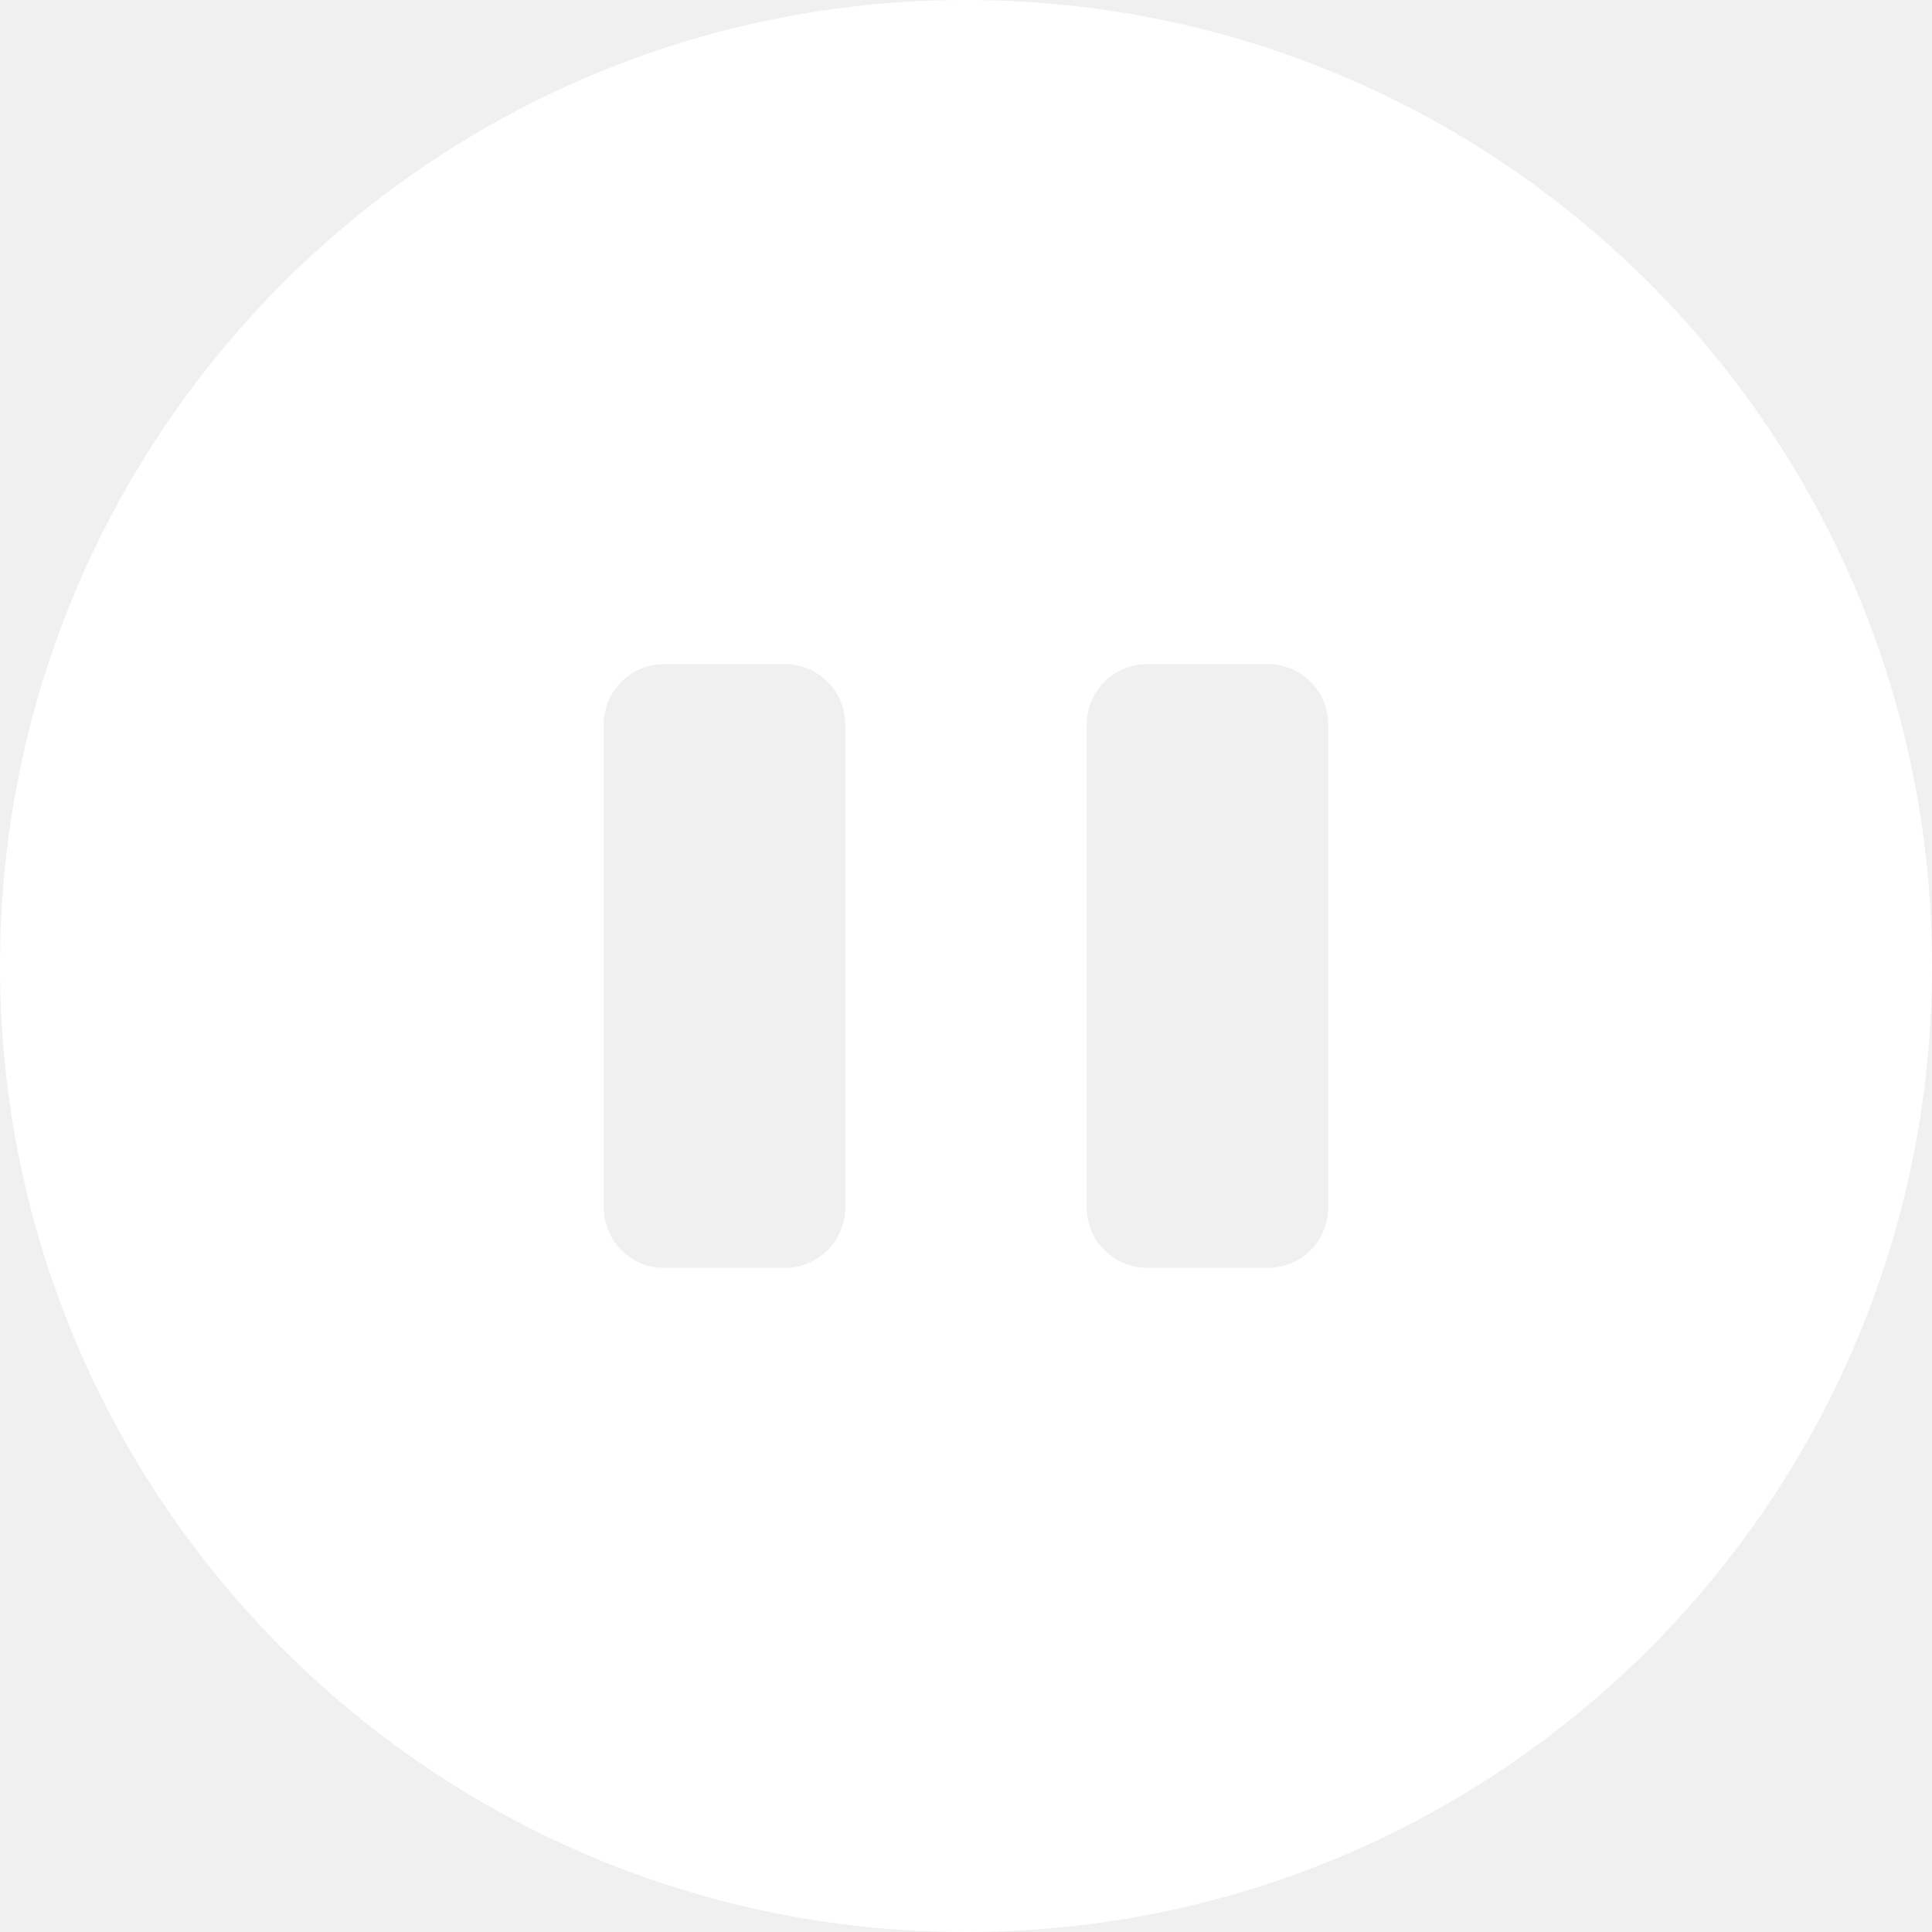
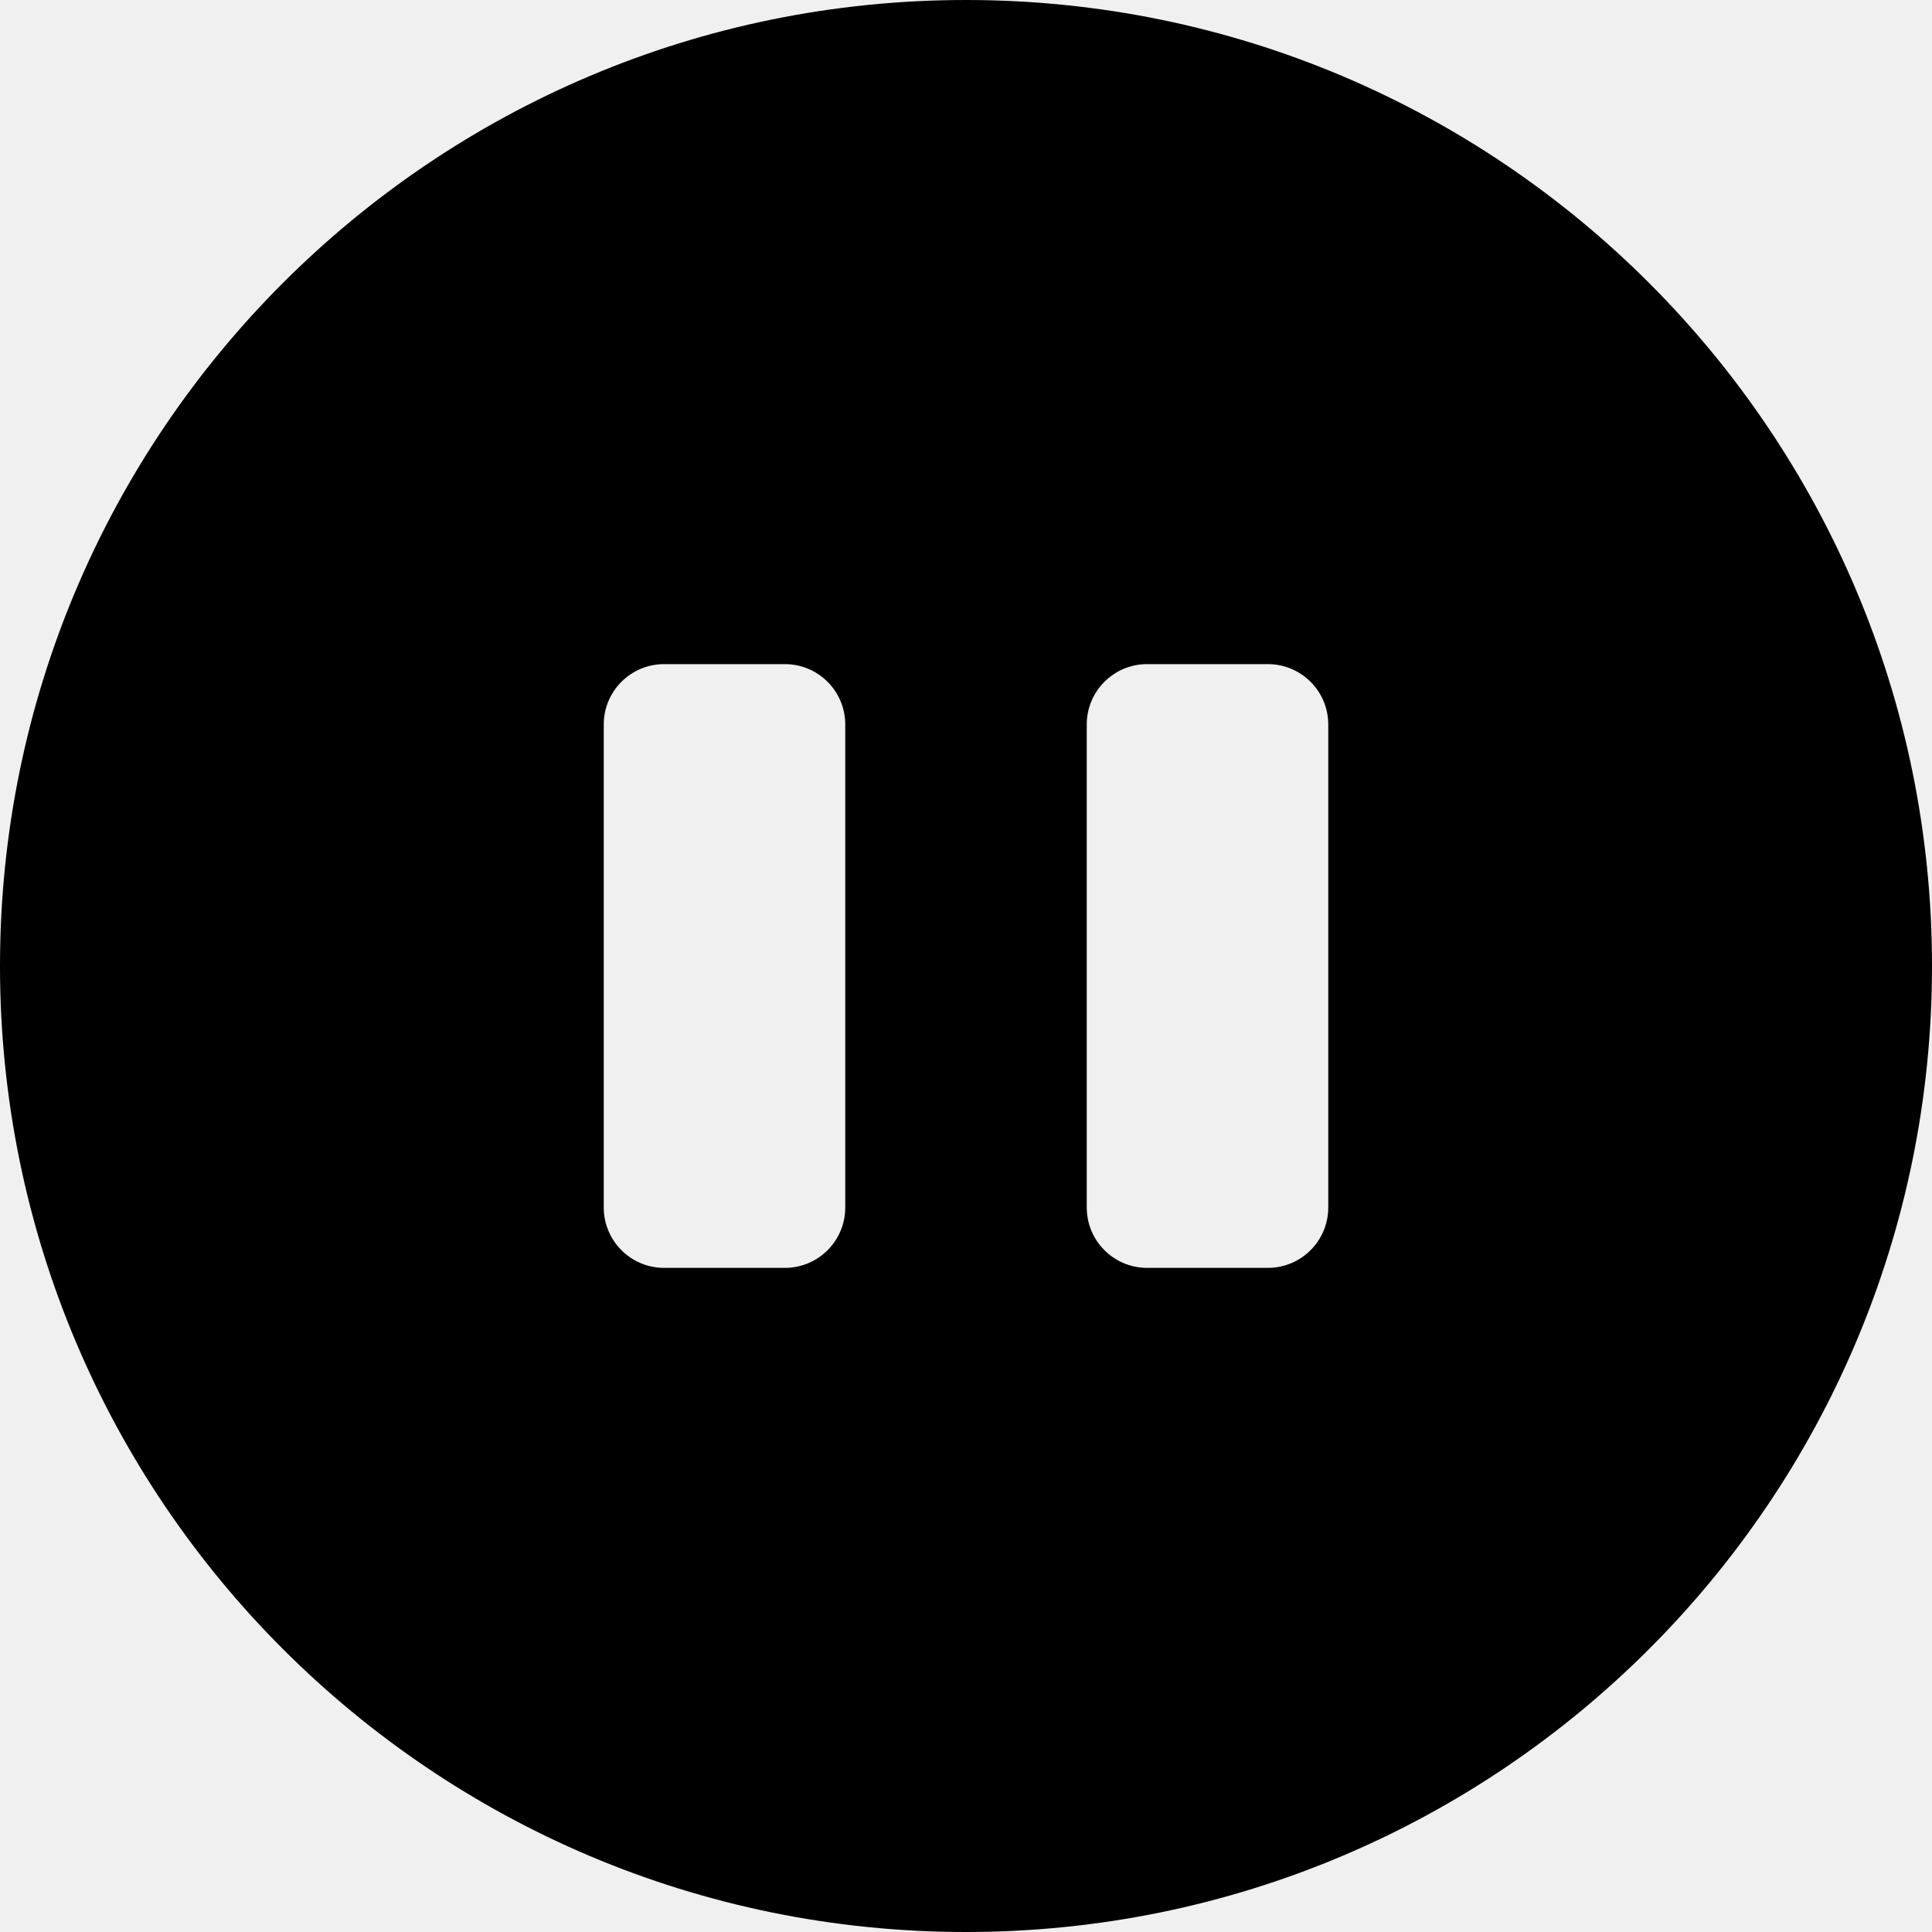
- <svg xmlns="http://www.w3.org/2000/svg" fill="white" height="800px" width="800px" version="1.1" id="Capa_1" viewBox="0 0 512 512" xml:space="preserve">
+ <svg xmlns="http://www.w3.org/2000/svg" fill="currentColor" height="800px" width="800px" version="1.1" id="Capa_1" viewBox="0 0 512 512" xml:space="preserve">
  <path d="M256,0C114.617,0,0,114.615,0,256s114.617,256,256,256s256-114.615,256-256S397.383,0,256,0z M224,320  c0,8.836-7.164,16-16,16h-32c-8.836,0-16-7.164-16-16V192c0-8.836,7.164-16,16-16h32c8.836,0,16,7.164,16,16V320z M352,320  c0,8.836-7.164,16-16,16h-32c-8.836,0-16-7.164-16-16V192c0-8.836,7.164-16,16-16h32c8.836,0,16,7.164,16,16V320z" />
</svg>
